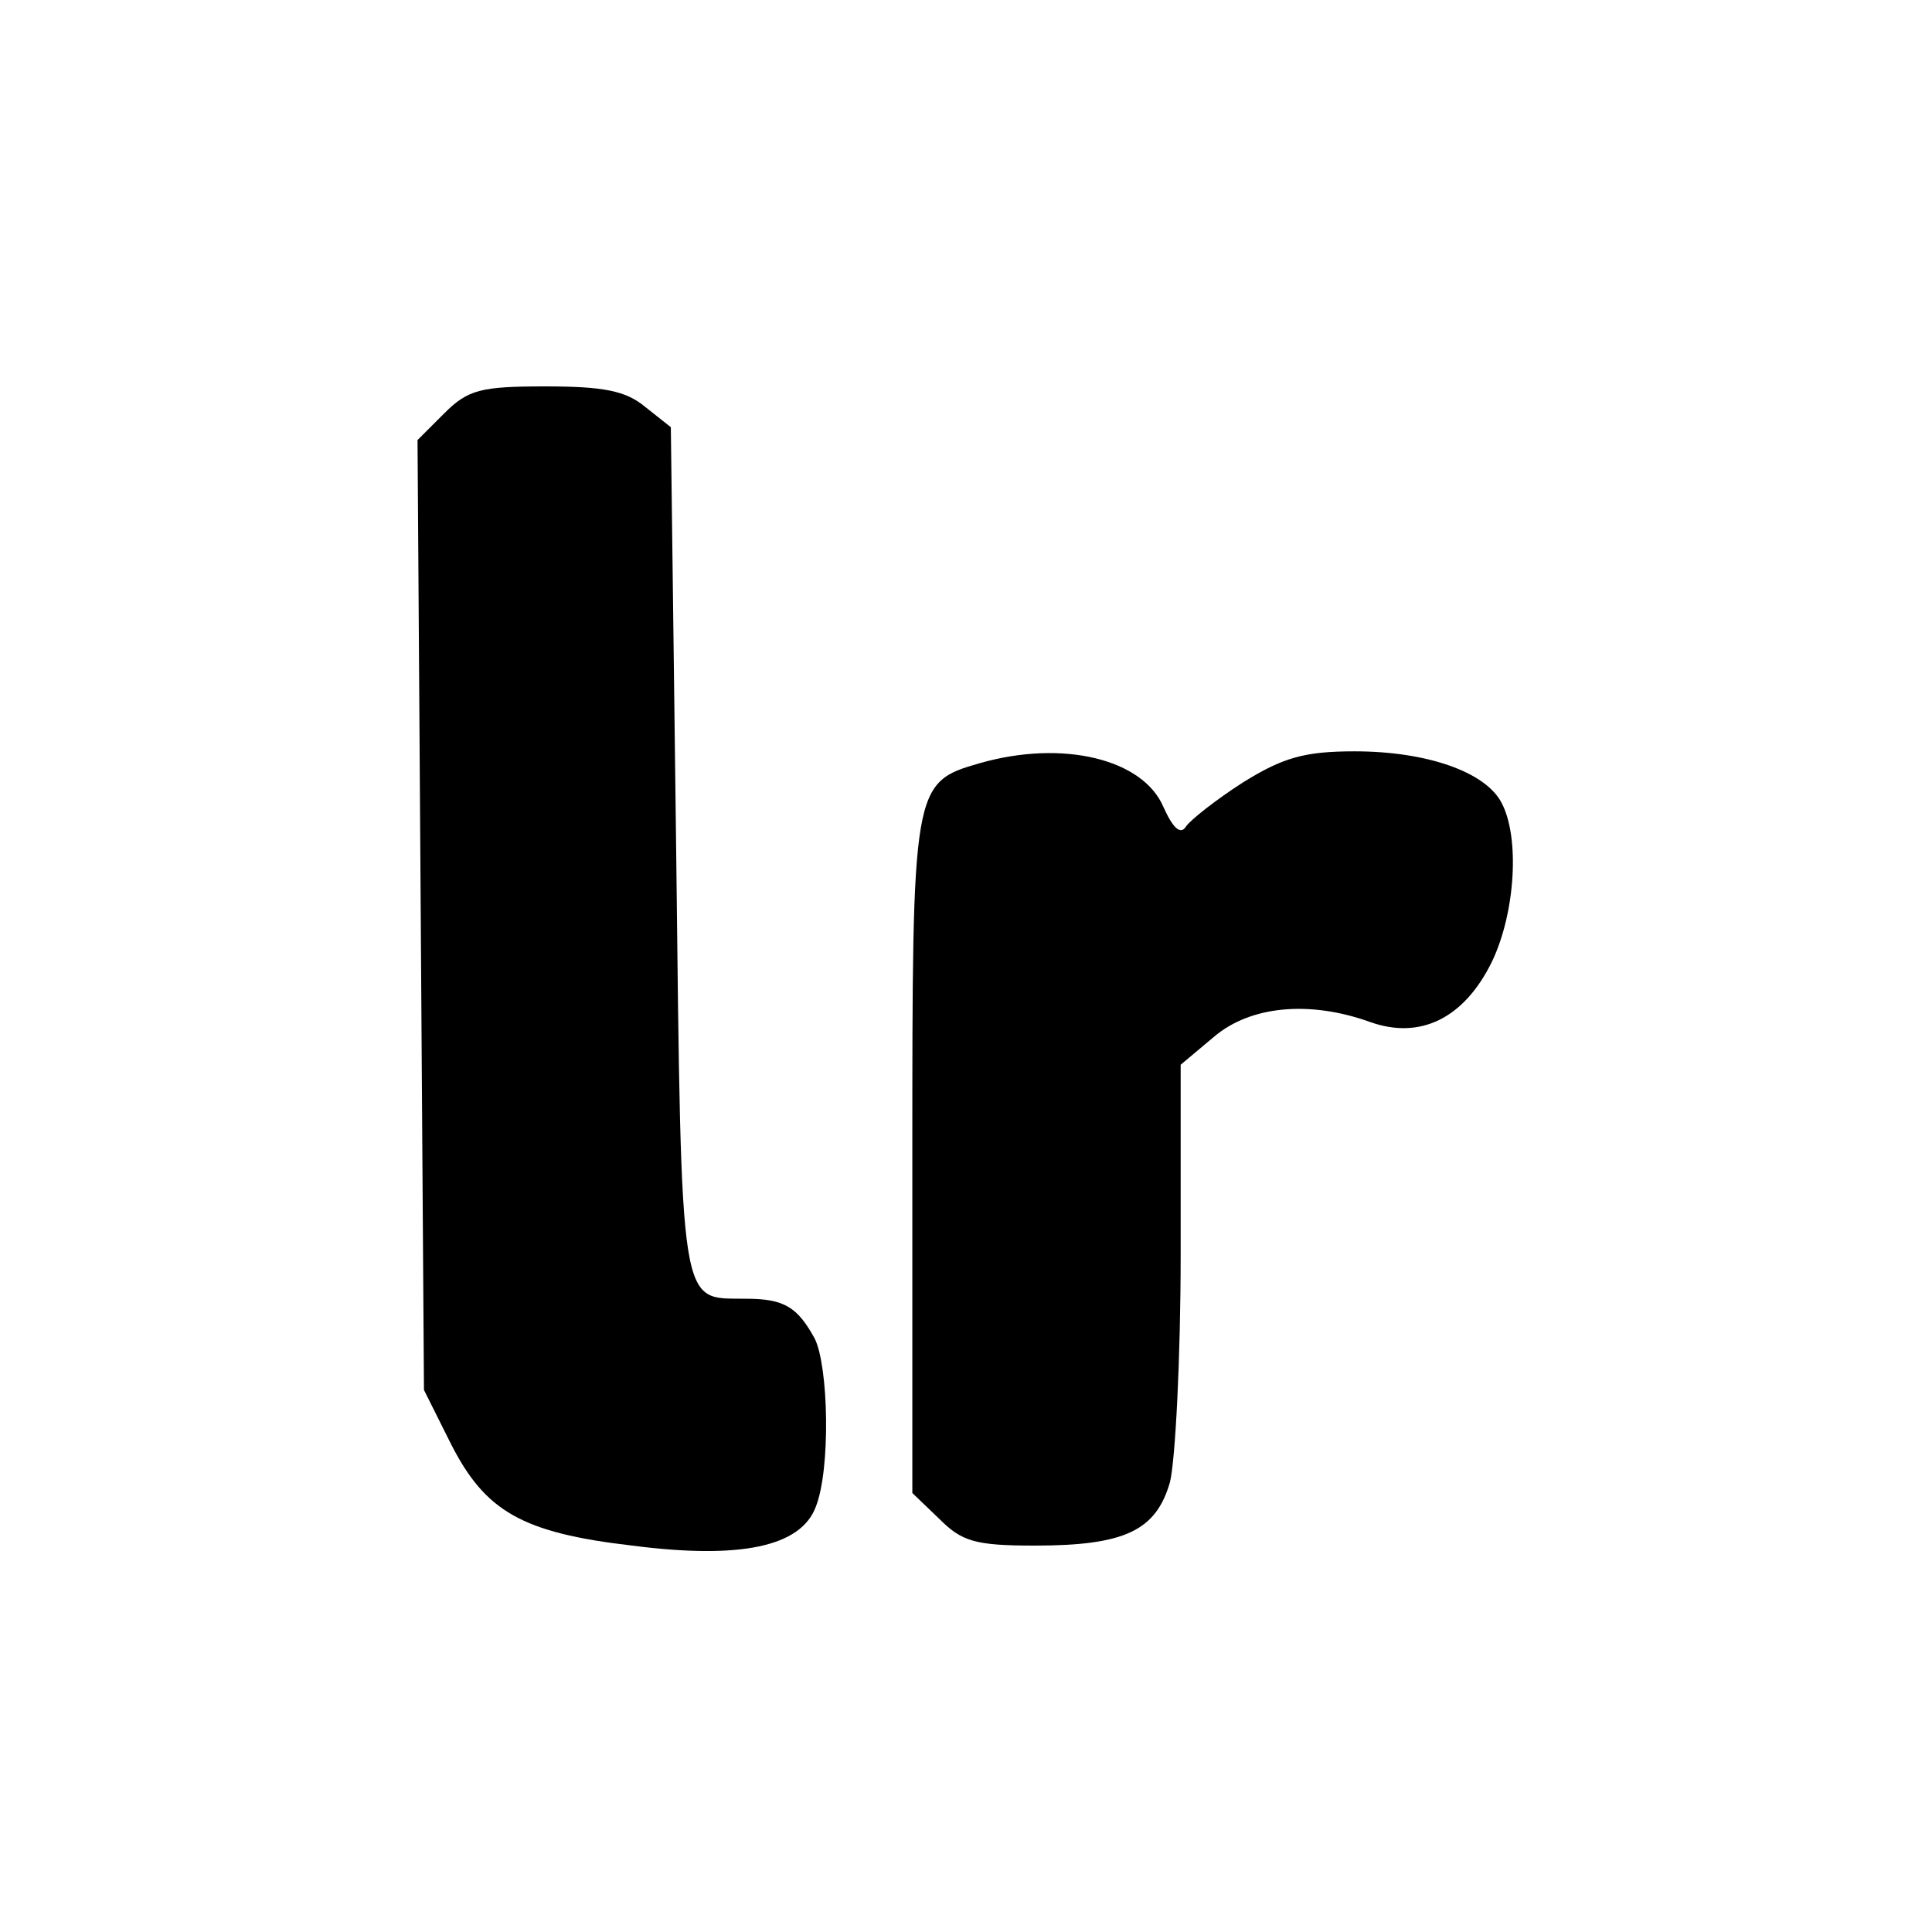
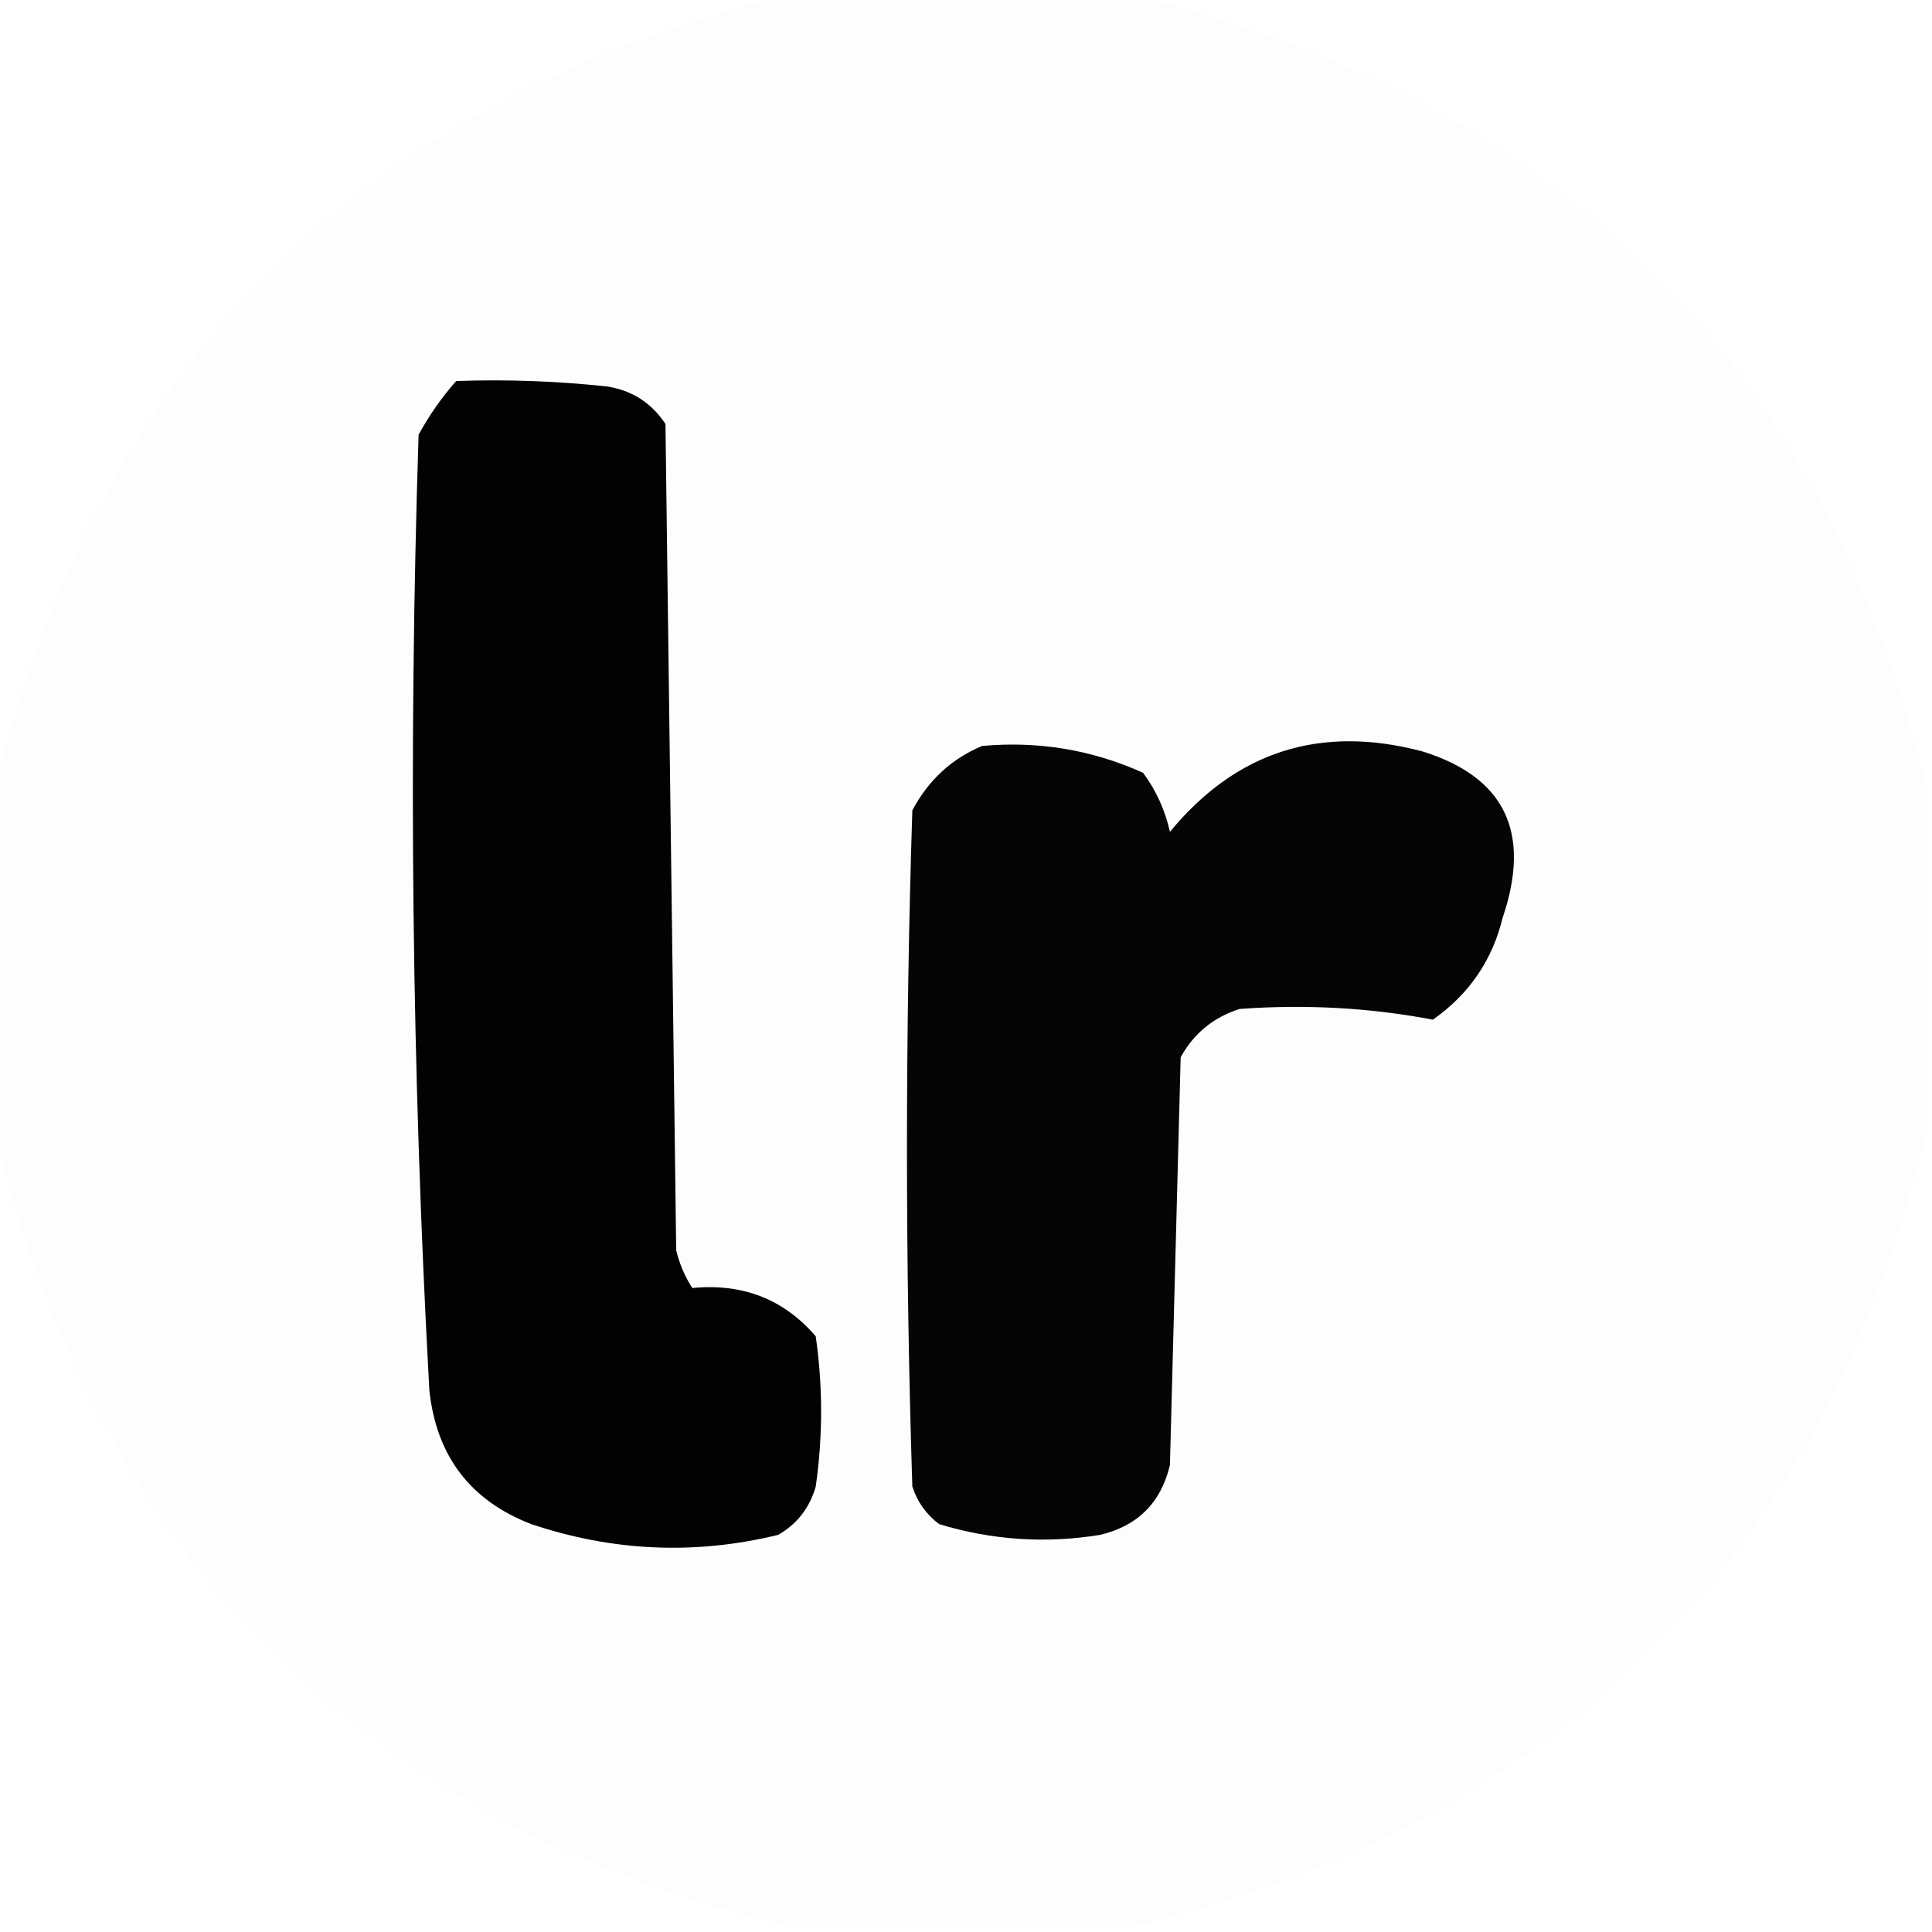
- <svg xmlns="http://www.w3.org/2000/svg" version="1.0" width="180pt" height="180pt" viewBox="0 0 180 180" preserveAspectRatio="xMidYMid meet">
-   <g transform="translate(0,180) scale(0.1,-0.1)" fill="#000000" stroke="none">
-     <path d="M414 1415 l-25 -25 3 -443 3 -442 25 -50 c32 -63 66 -83 169 -95 101 -13 157 -1 171 36 14 35 12 131 -1 157 -16 29 -28 37 -64 37 -62 1 -60 -18 -65 416 l-5 396 -24 19 c-18 15 -39 19 -93 19 -60 0 -72 -3 -94 -25z" />
-     <path d="M913 1089 c-63 -18 -63 -21 -63 -367 l0 -313 25 -24 c21 -21 33 -25 89 -25 84 0 113 14 126 59 5 20 10 115 10 213 l0 176 31 26 c34 29 89 34 145 14 47 -17 88 3 114 56 22 46 26 116 9 148 -15 29 -70 48 -137 48 -47 0 -67 -6 -104 -29 -25 -16 -49 -35 -53 -41 -5 -8 -12 -2 -21 18 -19 45 -94 63 -171 41z" />
+ <svg xmlns="http://www.w3.org/2000/svg" version="1.1" width="180px" height="180px" style="shape-rendering:geometricPrecision; text-rendering:geometricPrecision; image-rendering:optimizeQuality; fill-rule:evenodd; clip-rule:evenodd">
+   <g>
+     <path style="opacity:0.979" fill="#fdfdfd" d="M 73.5,-0.5 C 84.167,-0.5 94.833,-0.5 105.5,-0.5C 145.167,9.167 169.833,33.833 179.5,73.5C 179.5,84.167 179.5,94.833 179.5,105.5C 169.833,145.167 145.167,169.833 105.5,179.5C 94.833,179.5 84.167,179.5 73.5,179.5C 33.833,169.833 9.167,145.167 -0.5,105.5C -0.5,94.833 -0.5,84.167 -0.5,73.5C 9.167,33.833 33.833,9.167 73.5,-0.5 Z" />
+   </g>
+   <g>
+     <path style="opacity:1" fill="#020202" d="M 42.5,35.5 C 47.178,35.334 51.845,35.501 56.5,36C 58.848,36.346 60.681,37.513 62,39.5C 62.333,65.167 62.667,90.833 63,116.5C 63.309,117.766 63.809,118.933 64.5,120C 69.198,119.546 73.031,121.046 76,124.5C 76.667,129.167 76.667,133.833 76,138.5C 75.426,140.492 74.259,141.992 72.5,143C 64.771,144.884 57.104,144.551 49.5,142C 43.812,139.807 40.645,135.64 40,129.5C 38.373,99.874 38.04,70.207 39,40.5C 39.997,38.677 41.164,37.01 42.5,35.5 Z" />
+   </g>
+   <g>
+     <path style="opacity:1" fill="#050505" d="M 91.5,69.5 C 96.742,69.023 101.742,69.856 106.5,72C 107.717,73.648 108.55,75.481 109,77.5C 115.185,69.998 123.019,67.498 132.5,70C 140.198,72.379 142.698,77.546 140,85.5C 139.036,89.469 136.869,92.635 133.5,95C 127.67,93.889 121.67,93.556 115.5,94C 113.061,94.774 111.227,96.274 110,98.5C 109.667,111.167 109.333,123.833 109,136.5C 108.167,140 106,142.167 102.5,143C 97.411,143.826 92.411,143.492 87.5,142C 86.299,141.097 85.465,139.931 85,138.5C 84.333,117.5 84.333,96.5 85,75.5C 86.494,72.686 88.66,70.686 91.5,69.5 Z" />
  </g>
</svg>
